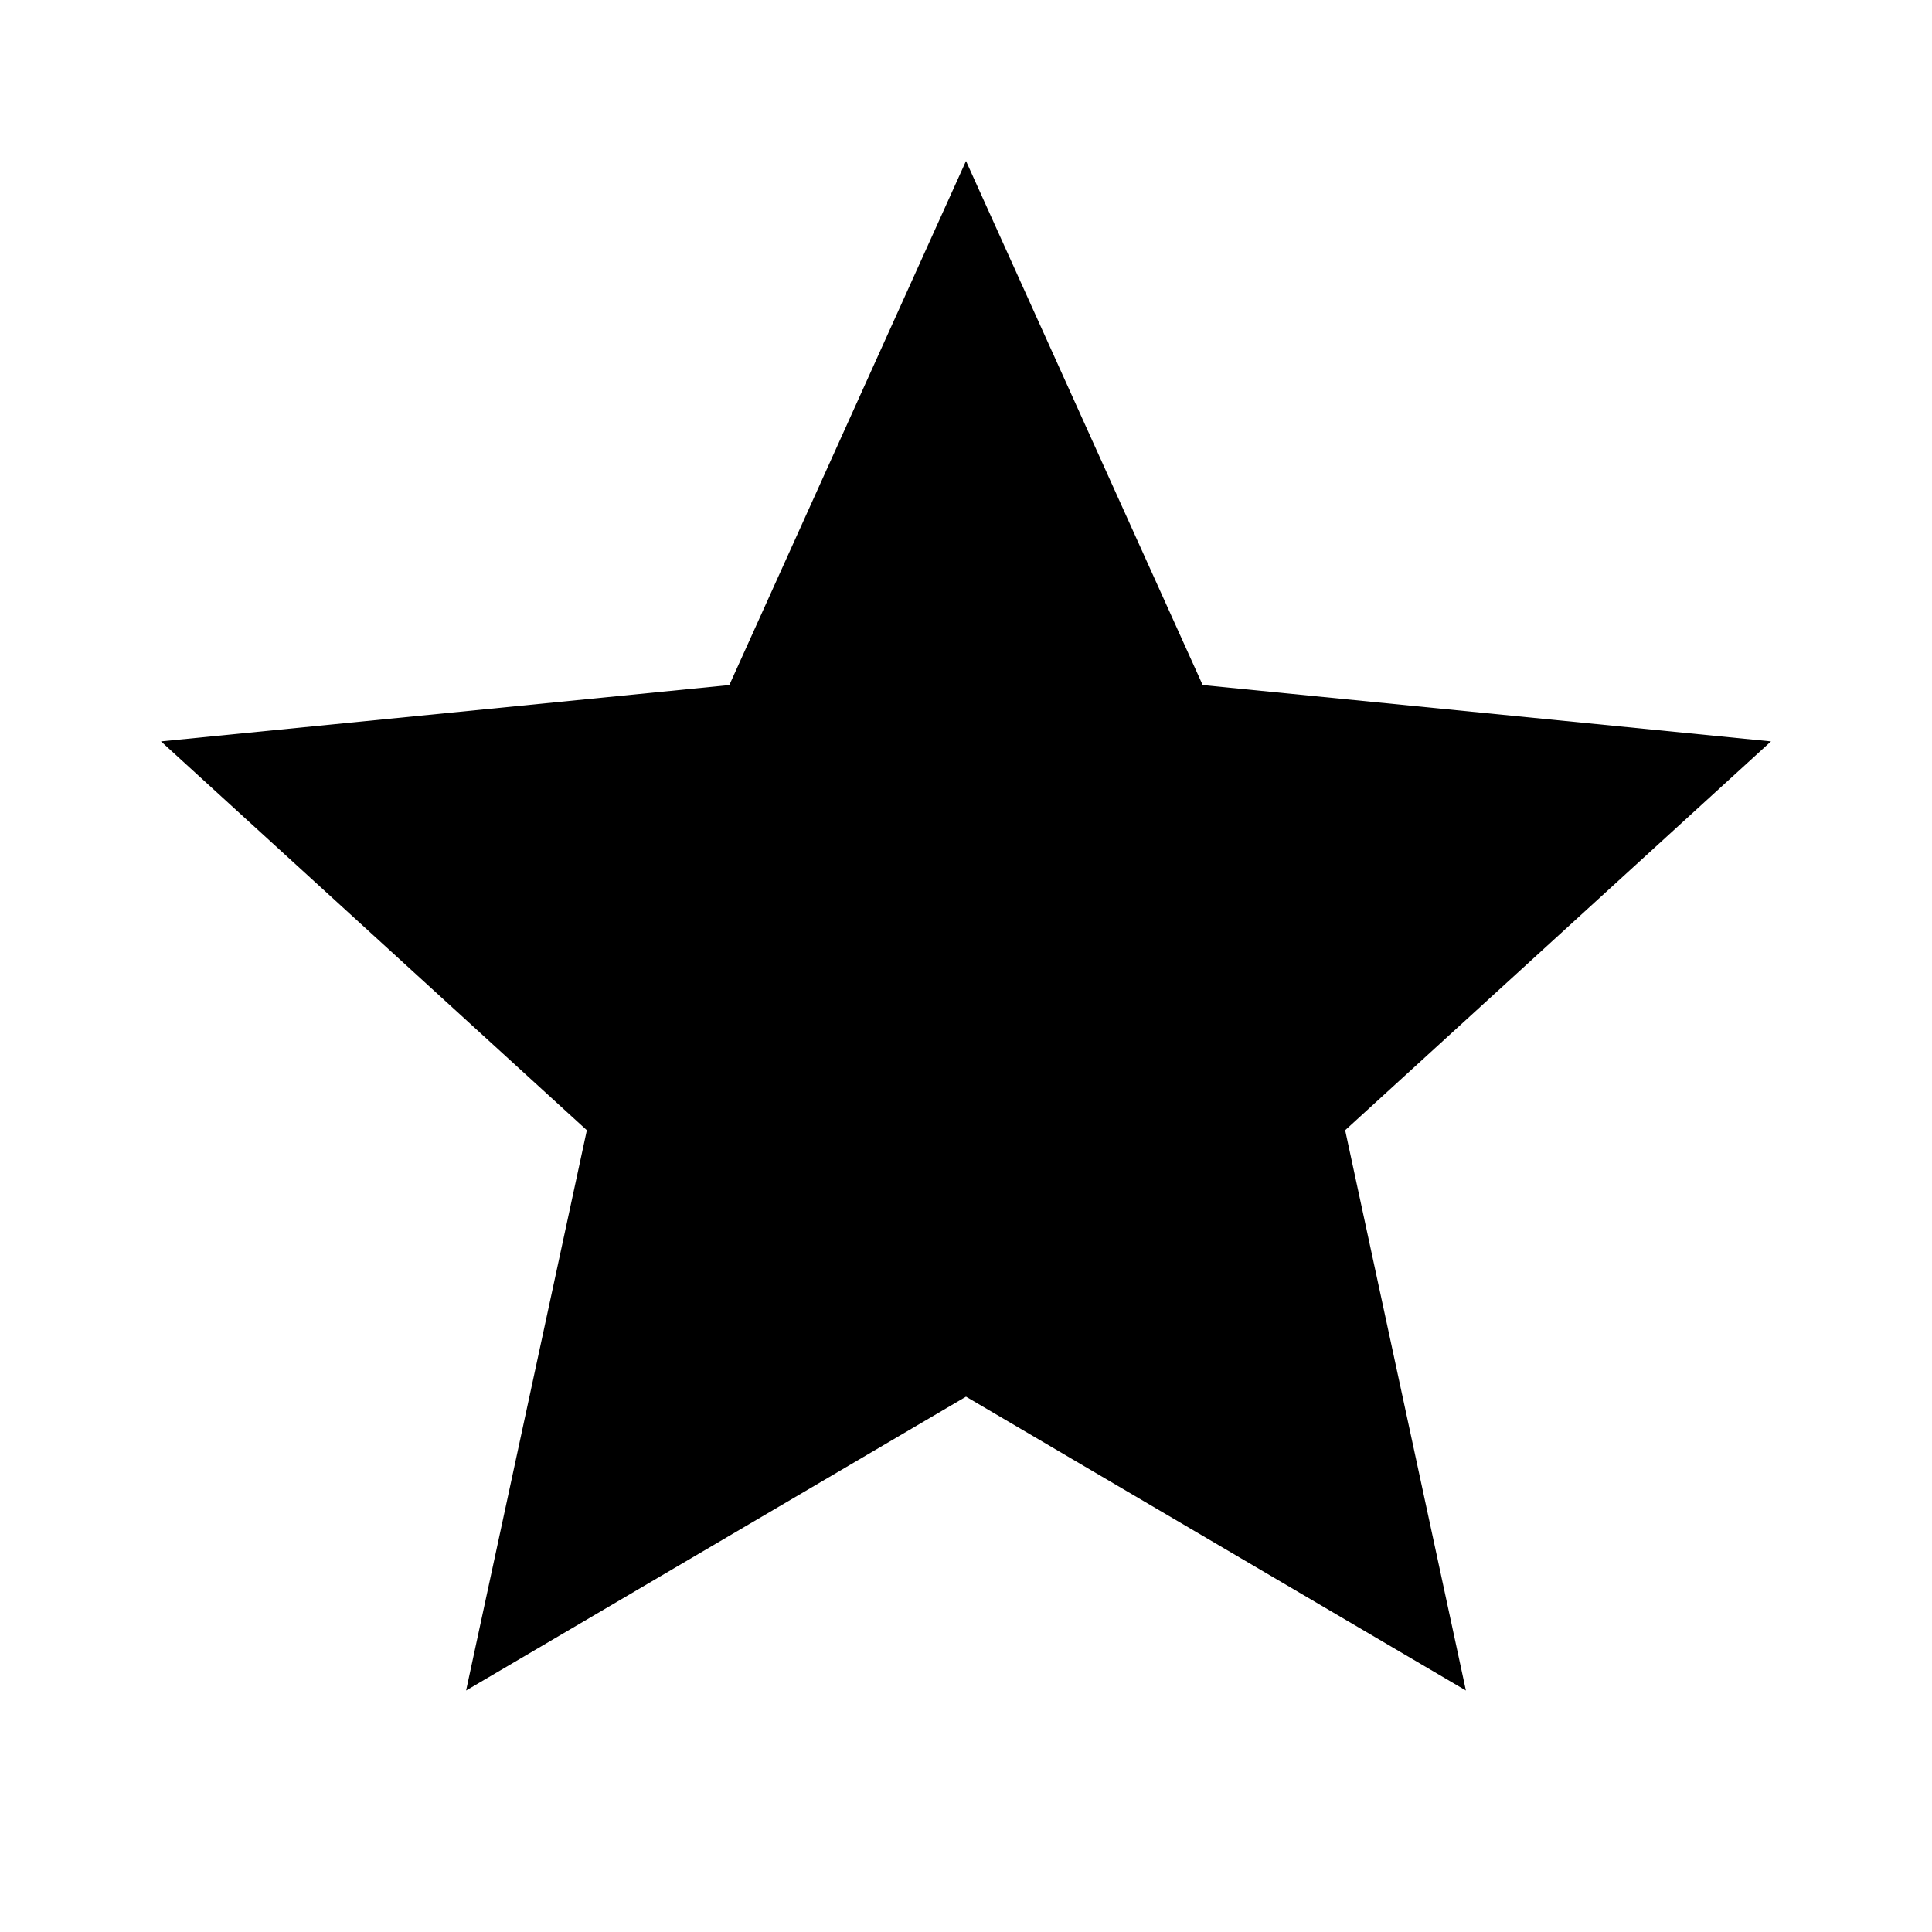
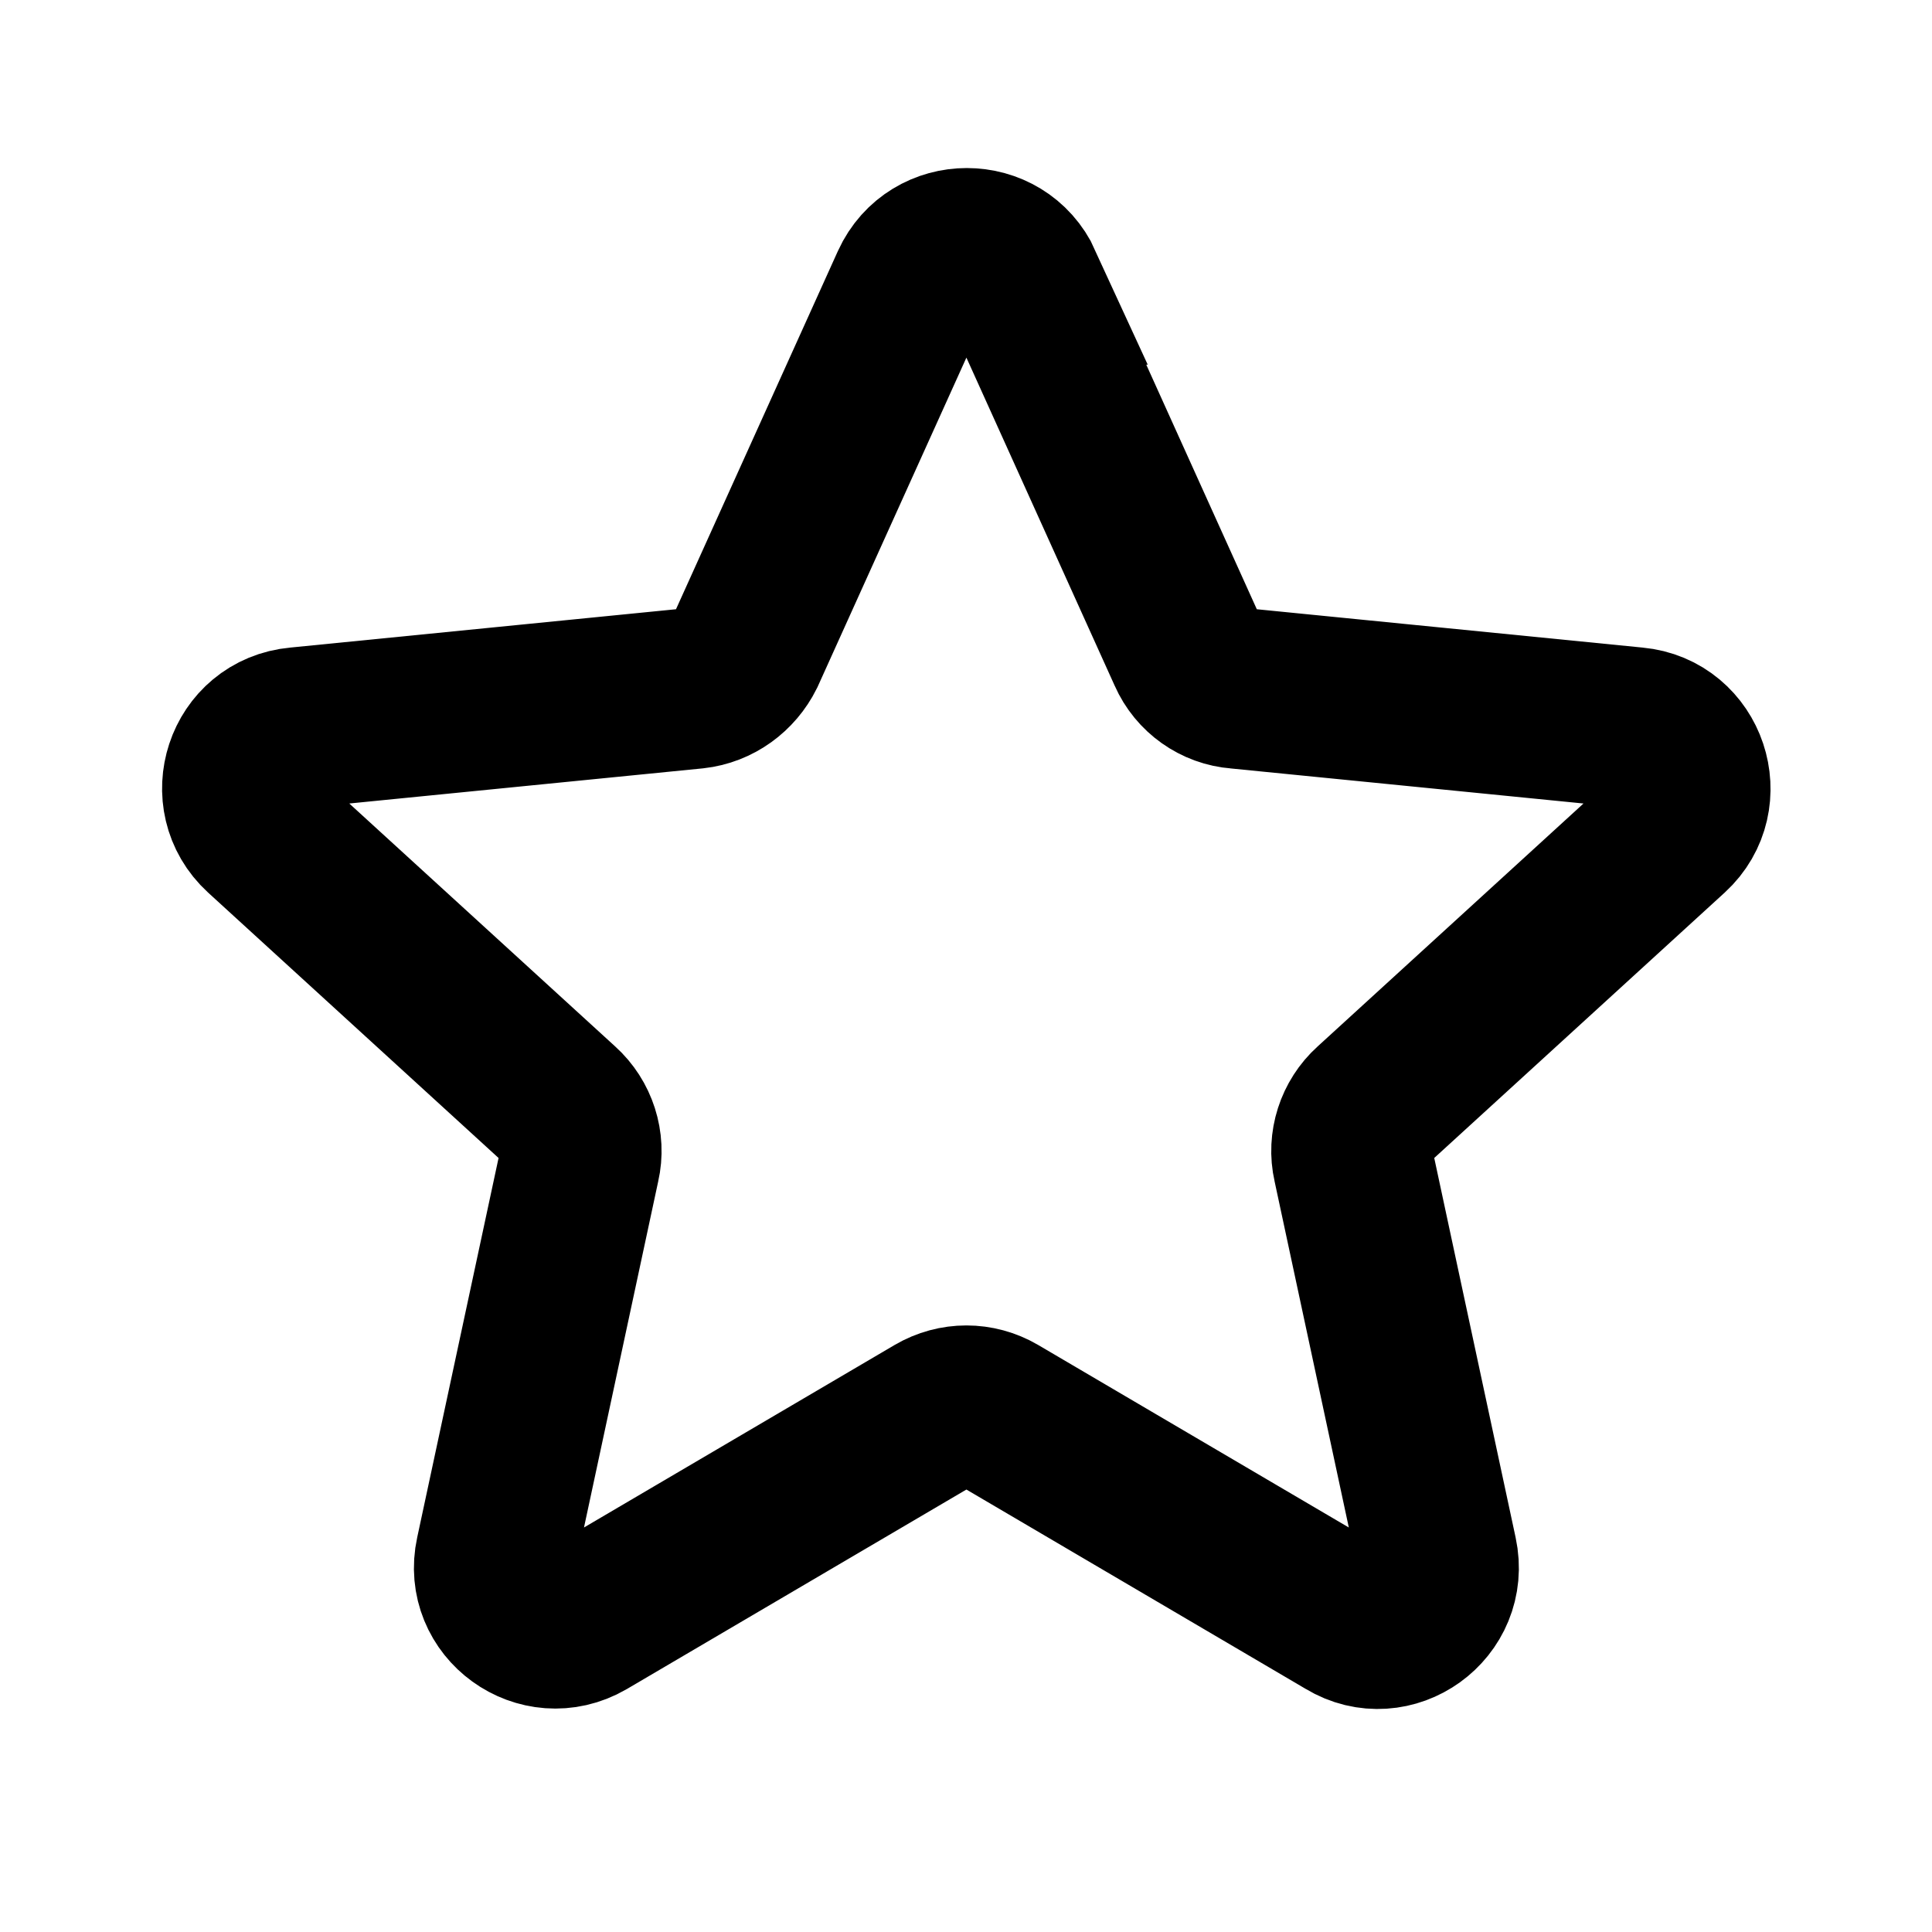
- <svg xmlns="http://www.w3.org/2000/svg" viewBox="0 0 24 24" fill="currentColor" aria-hidden="true">
-   <path d="M12,2l2.94,6.51,7.06.7-5.29,4.83,1.5,6.96-6.21-3.65-6.21,3.65,1.5-6.96L2,9.21l7.06-.7,2.94-6.51Z" />
+ <svg xmlns="http://www.w3.org/2000/svg" id="Layer_1" version="1.1" viewBox="0 0 24 24">
+   <defs>
+     <style>
+       .st0 {
+         fill: none;
+         stroke: #000;
+         stroke-miterlimit: 10;
+         stroke-width: 2px;
+       }
+     </style>
+   </defs>
+   <path class="st0" d="M12.69,3.53l2.07,4.58c.11.25.35.42.62.44l4.93.49c.65.06.92.87.44,1.31l-3.71,3.39c-.2.18-.29.46-.23.72l1.04,4.85c.14.65-.56,1.15-1.12.81l-4.34-2.55c-.24-.14-.53-.14-.77,0l-4.34,2.55c-.57.33-1.26-.17-1.12-.81l1.04-4.85c.06-.26-.03-.54-.23-.72l-3.71-3.39c-.48-.44-.22-1.25.44-1.31l4.93-.49c.27-.03.5-.2.62-.44l2.07-4.58c.27-.59,1.11-.59,1.38,0Z" />
</svg>
